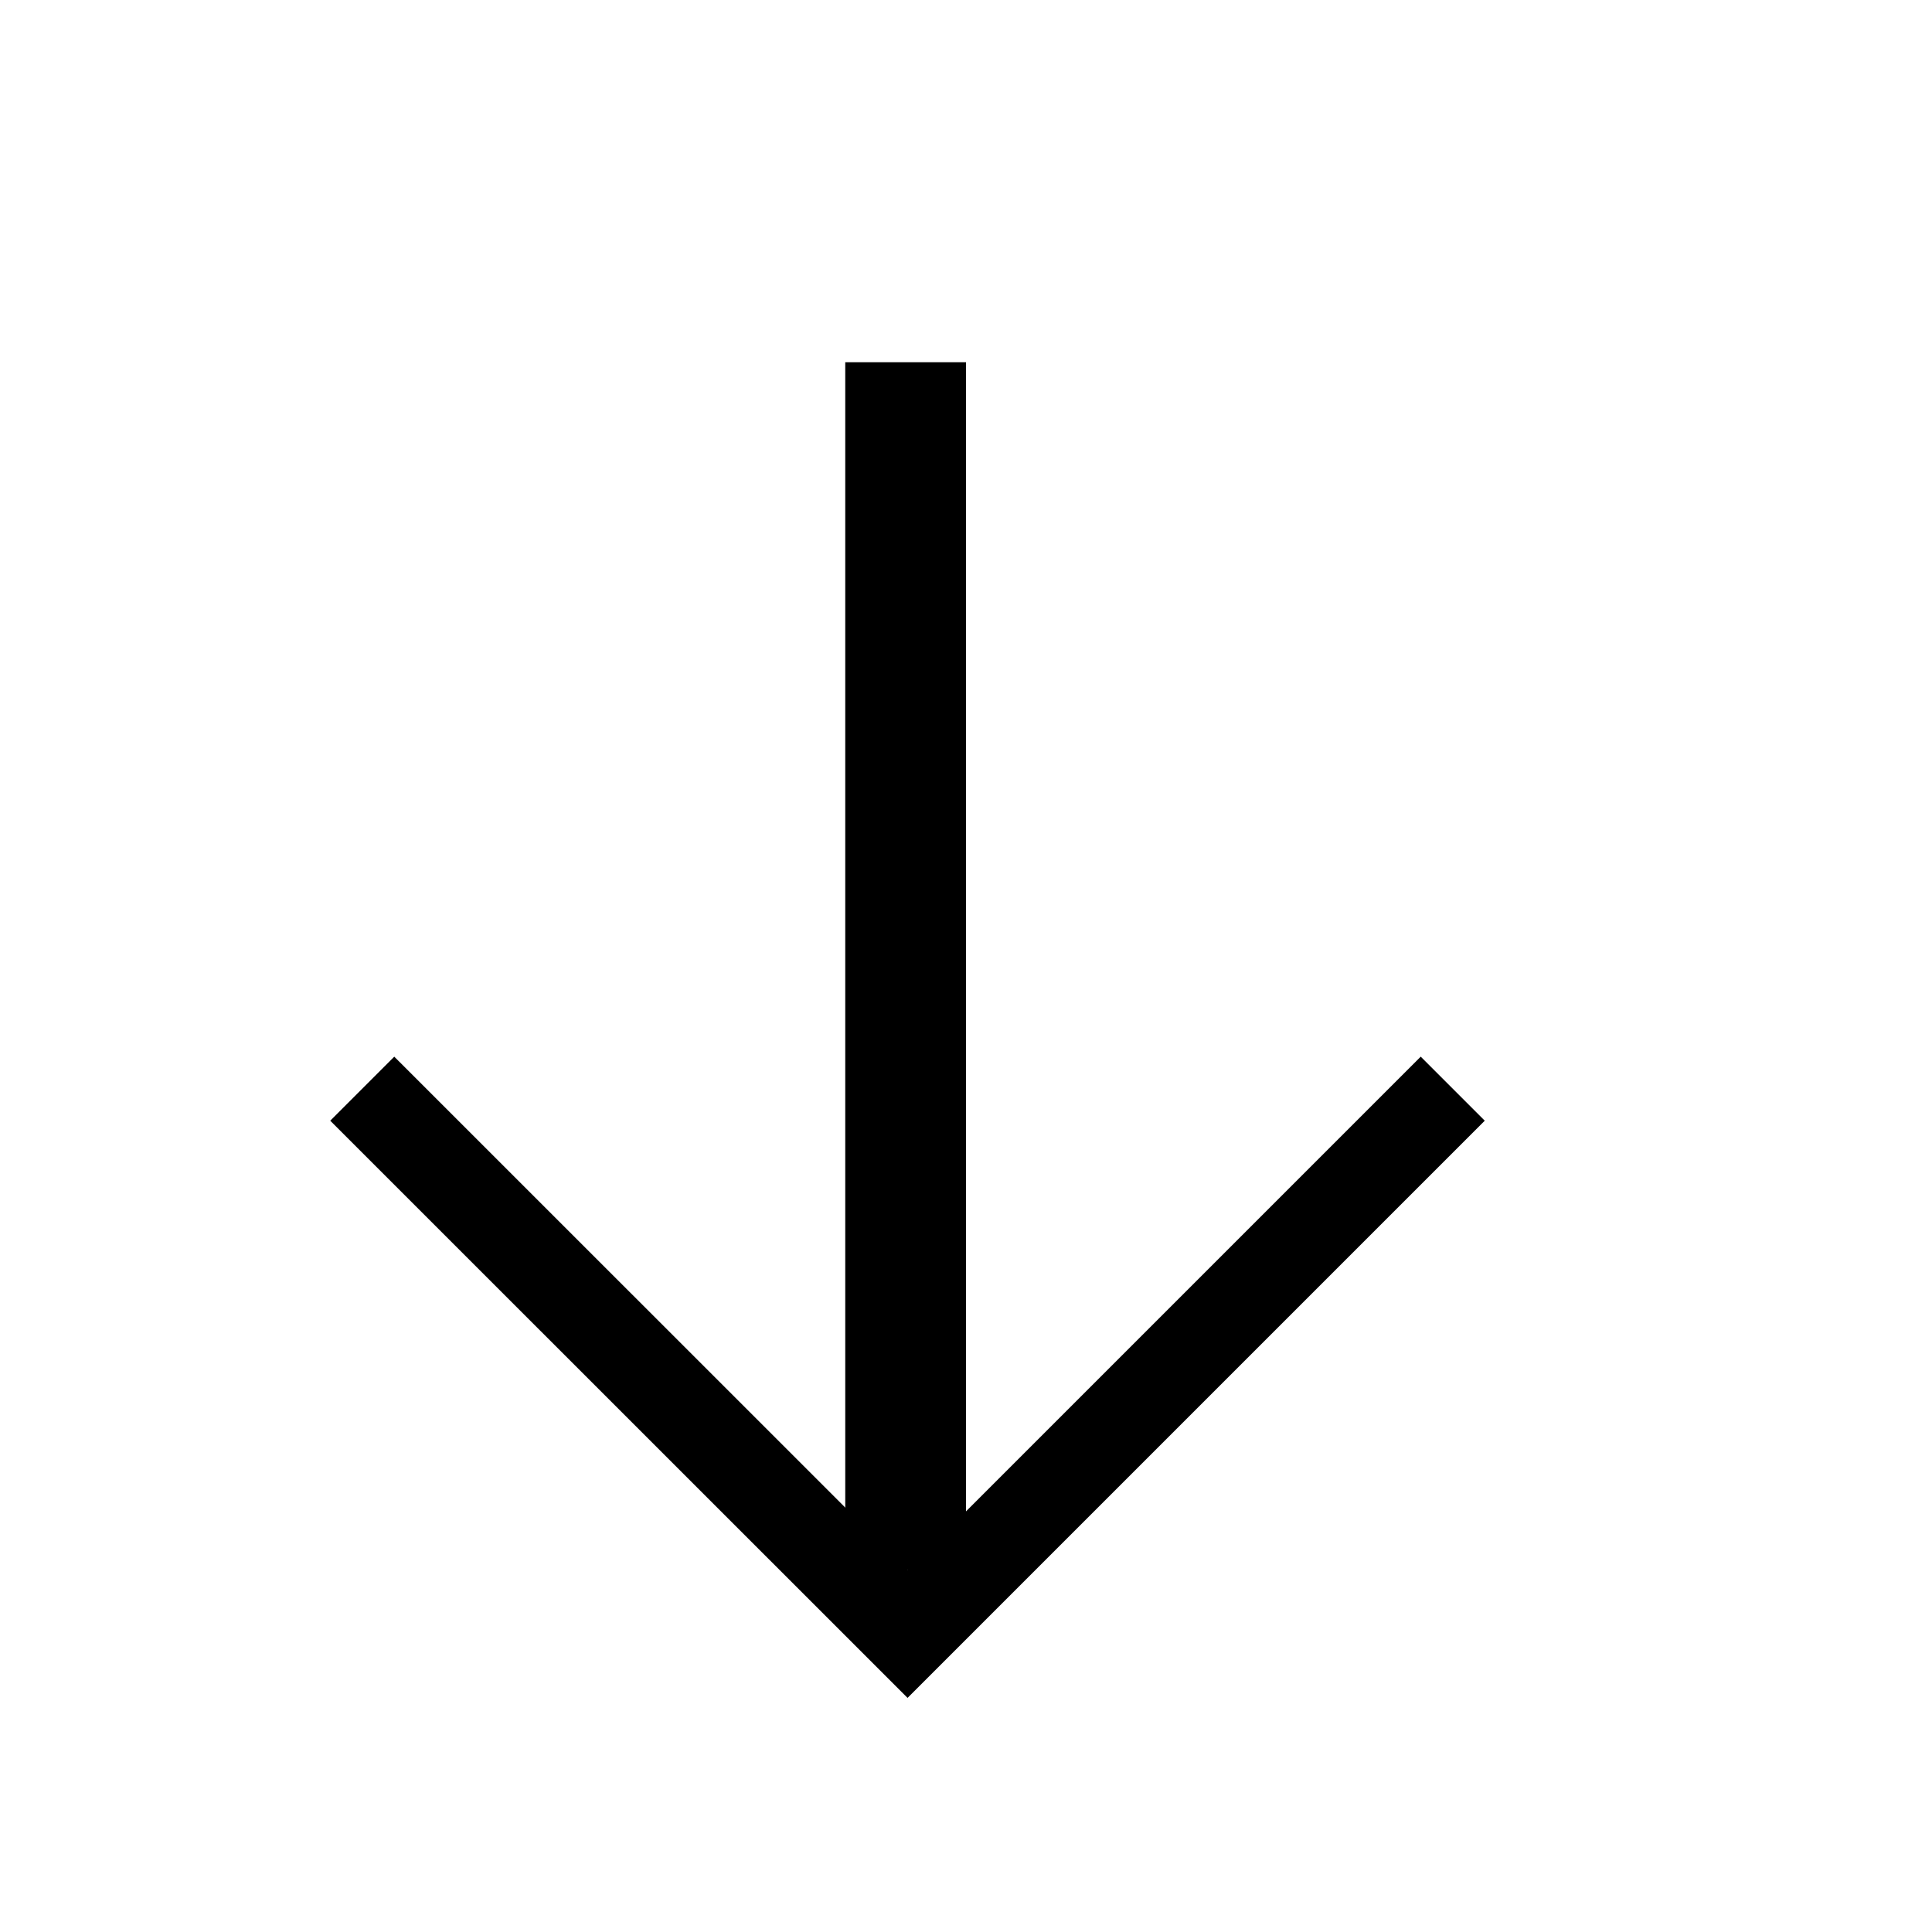
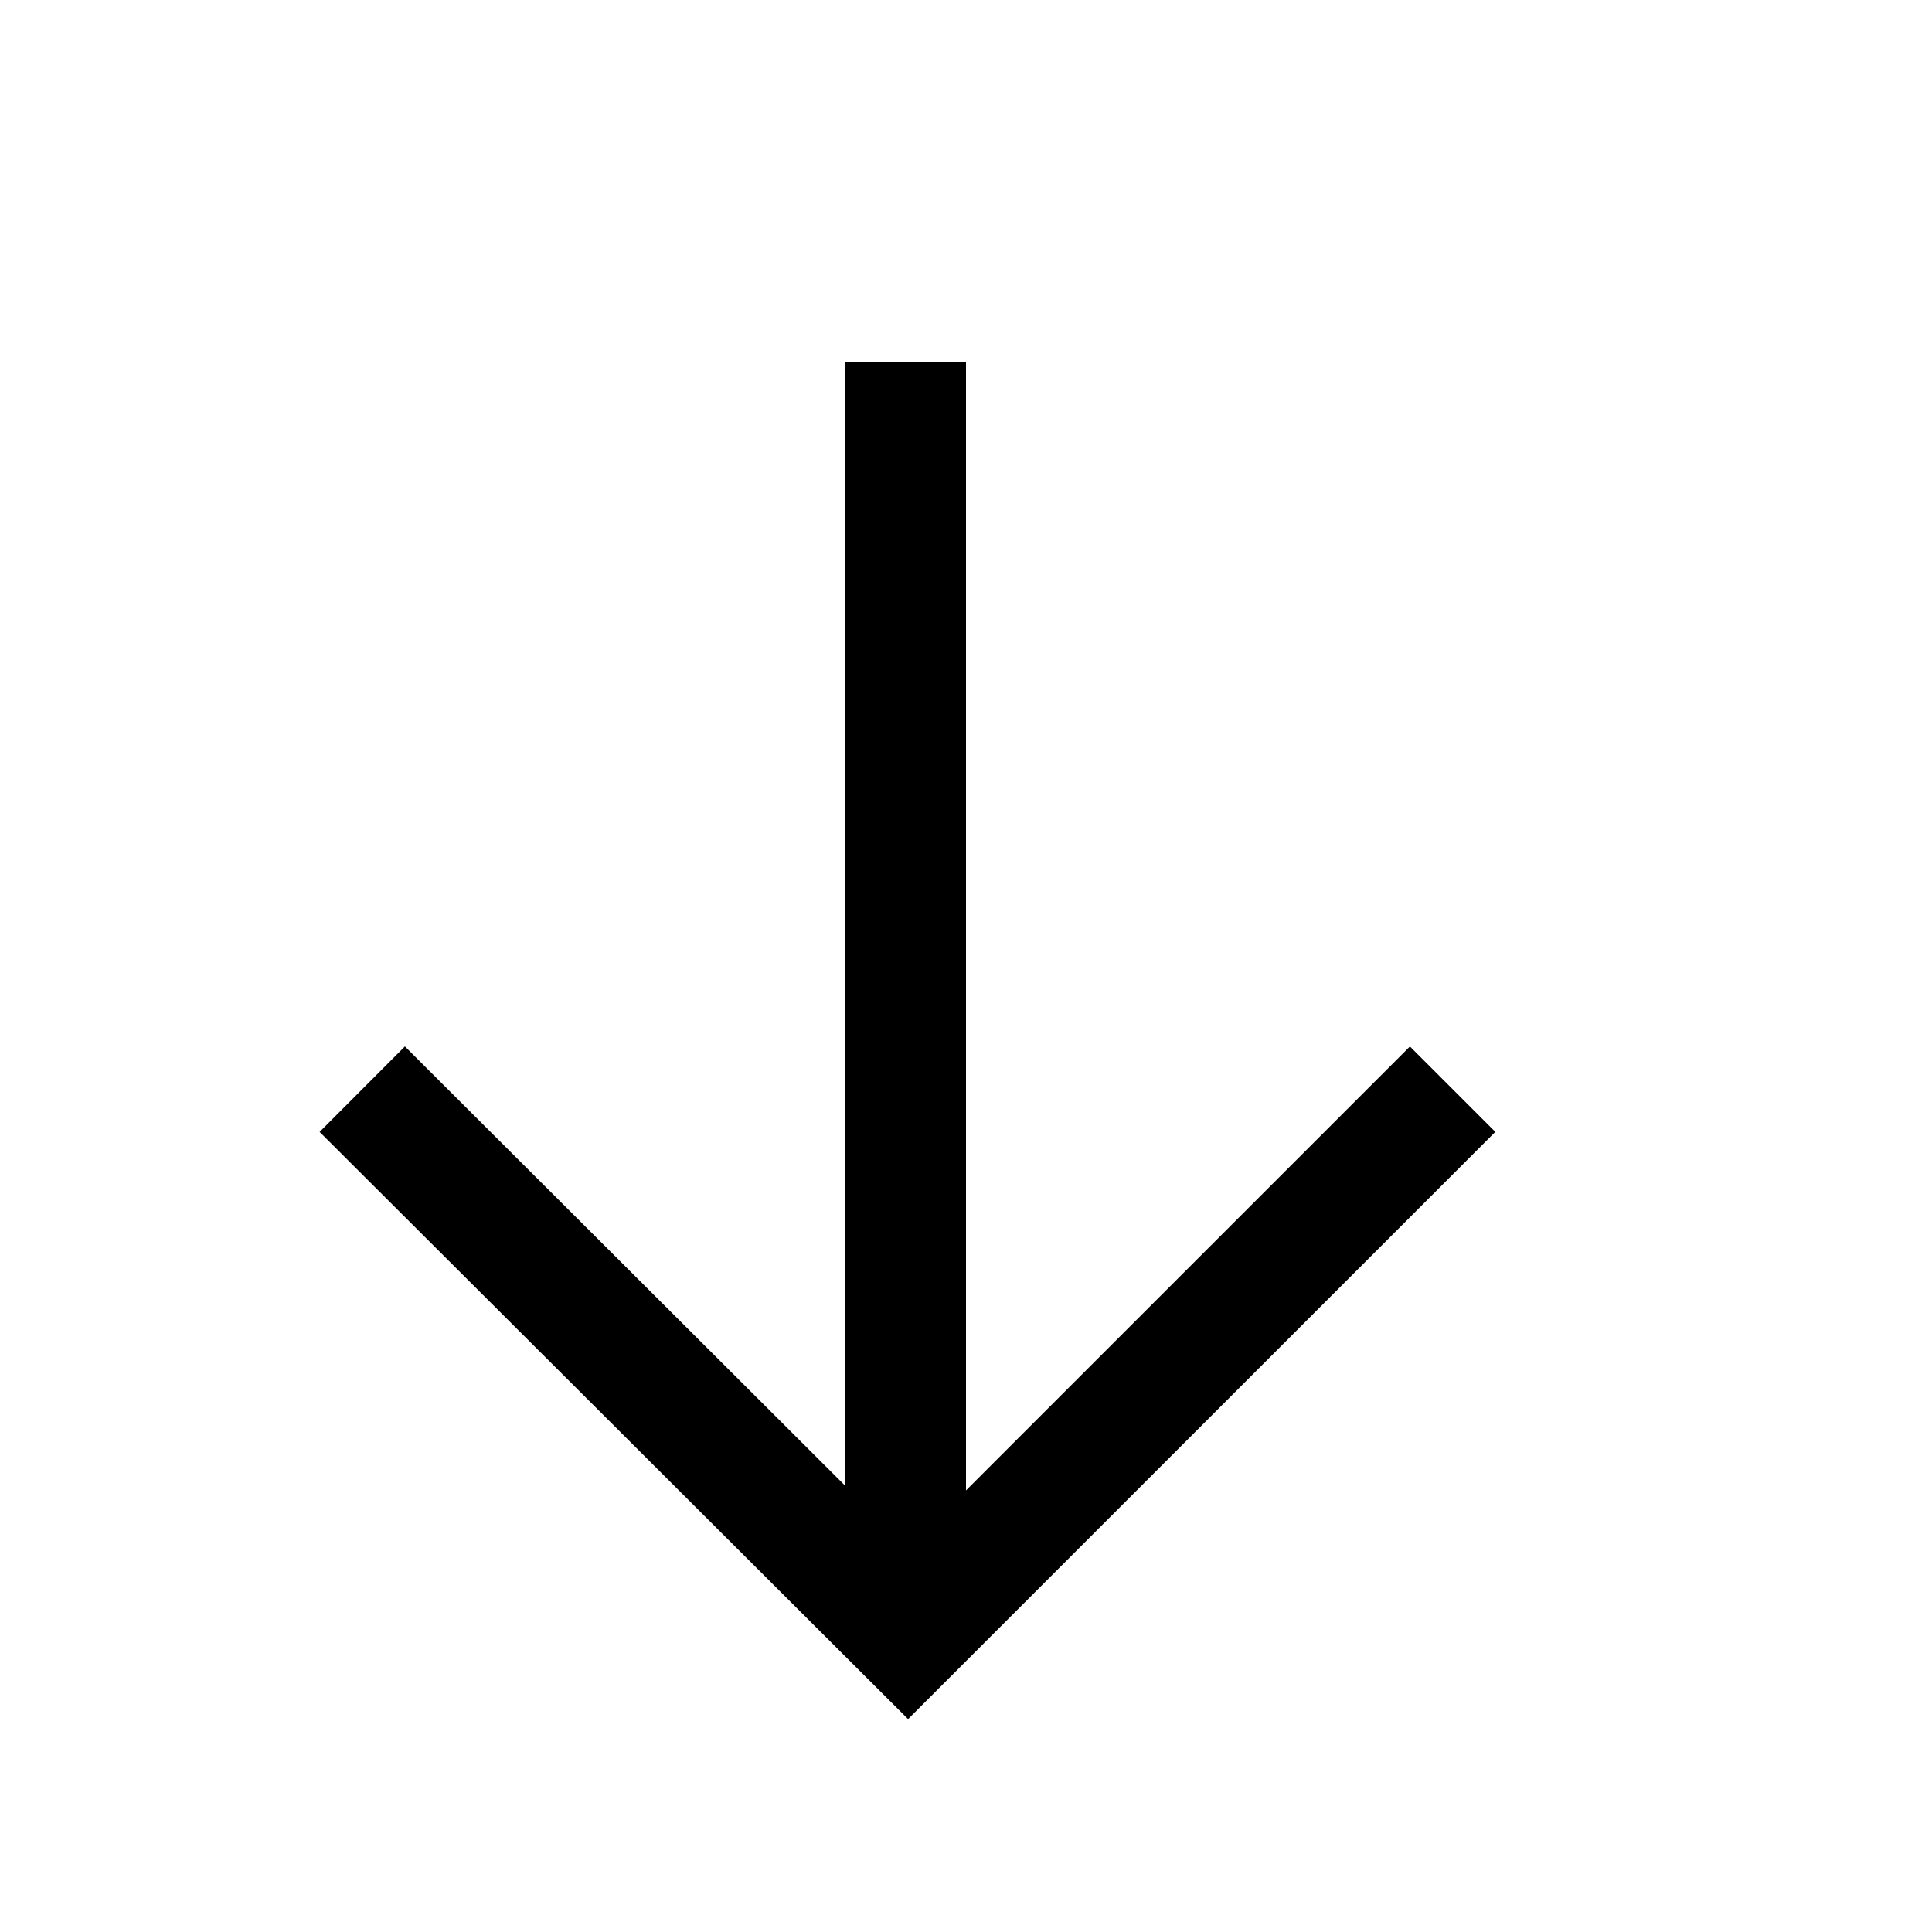
- <svg xmlns="http://www.w3.org/2000/svg" version="1.1" id="Layer_1" x="0px" y="0px" width="16px" height="16px" viewBox="0 0 16 16" enable-background="new 0 0 16 16" xml:space="preserve">
-   <polyline fill="none" stroke="currentColor" stroke-width="0.75" stroke-miterlimit="10" points="12.031,9.016 7.516,13.531 3,9.016 " />
-   <rect fill="currentColor" x="7" y="3" width="1" height="10" />
+ <svg xmlns="http://www.w3.org/2000/svg" xmlns:xlink="http://www.w3.org/1999/xlink" version="1.1" preserveAspectRatio="xMidYMid meet" viewBox="0 0 16 16" width="16" height="16">
+   <defs>
+     <path d="M12.03 9.02L7.52 13.53L3 9.02" id="aL05wKi6W" />
+     <path d="M8 3C8 3 8 3 8 3C8 9 8 12.33 8 13C8 13 8 13 8 13C7.4 13 7.07 13 7 13C7 13 7 13 7 13C7 7 7 3.67 7 3C7 3 7 3 7 3C7.6 3 7.93 3 8 3Z" id="c1Oa3eUkkZ" />
+   </defs>
+   <g>
+     <g>
+       <g>
+         <use xlink:href="#aL05wKi6W" opacity="1" fill="currentColor" fill-opacity="0" />
+         <g>
+           <use xlink:href="#aL05wKi6W" opacity="1" fill-opacity="0" stroke="currentColor" stroke-width="1" stroke-opacity="1" />
+         </g>
+       </g>
+       <g>
+         <use xlink:href="#c1Oa3eUkkZ" opacity="1" fill="currentColor" fill-opacity="1" />
+         <g>
+           <use xlink:href="#c1Oa3eUkkZ" opacity="1" fill-opacity="0" stroke="currentColor" stroke-width="1" stroke-opacity="0" />
+         </g>
+       </g>
+     </g>
+   </g>
</svg>
